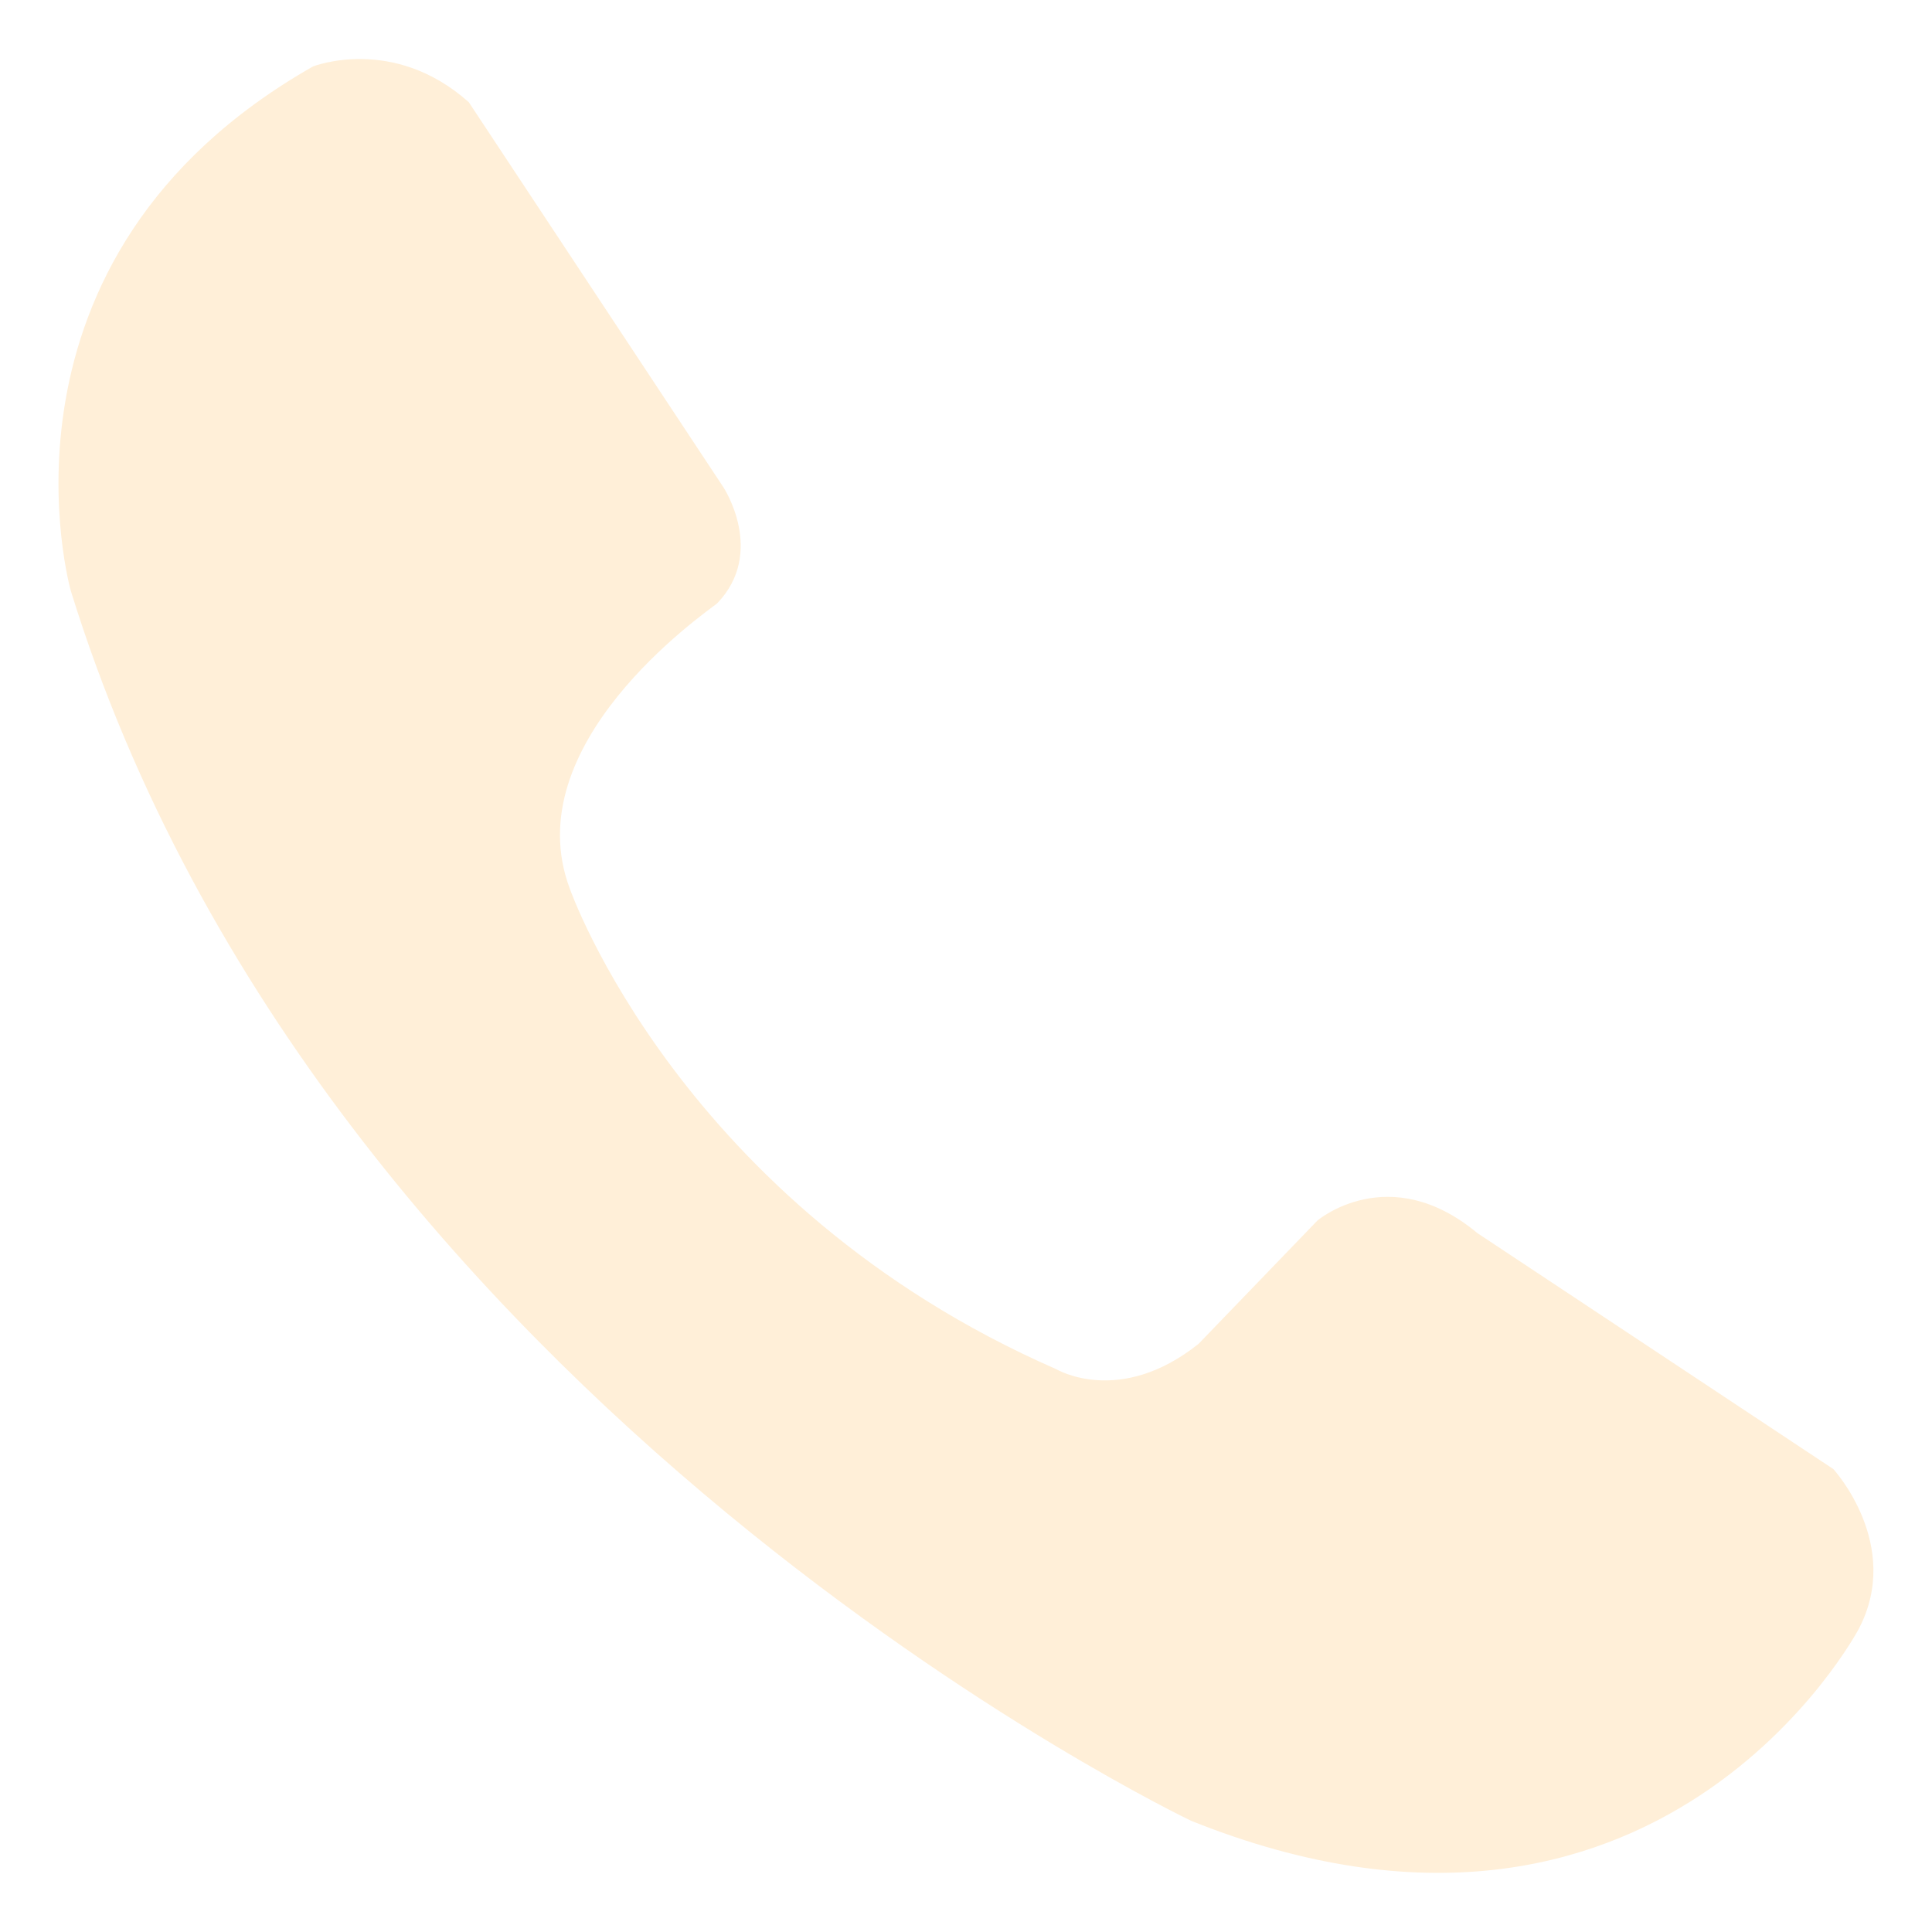
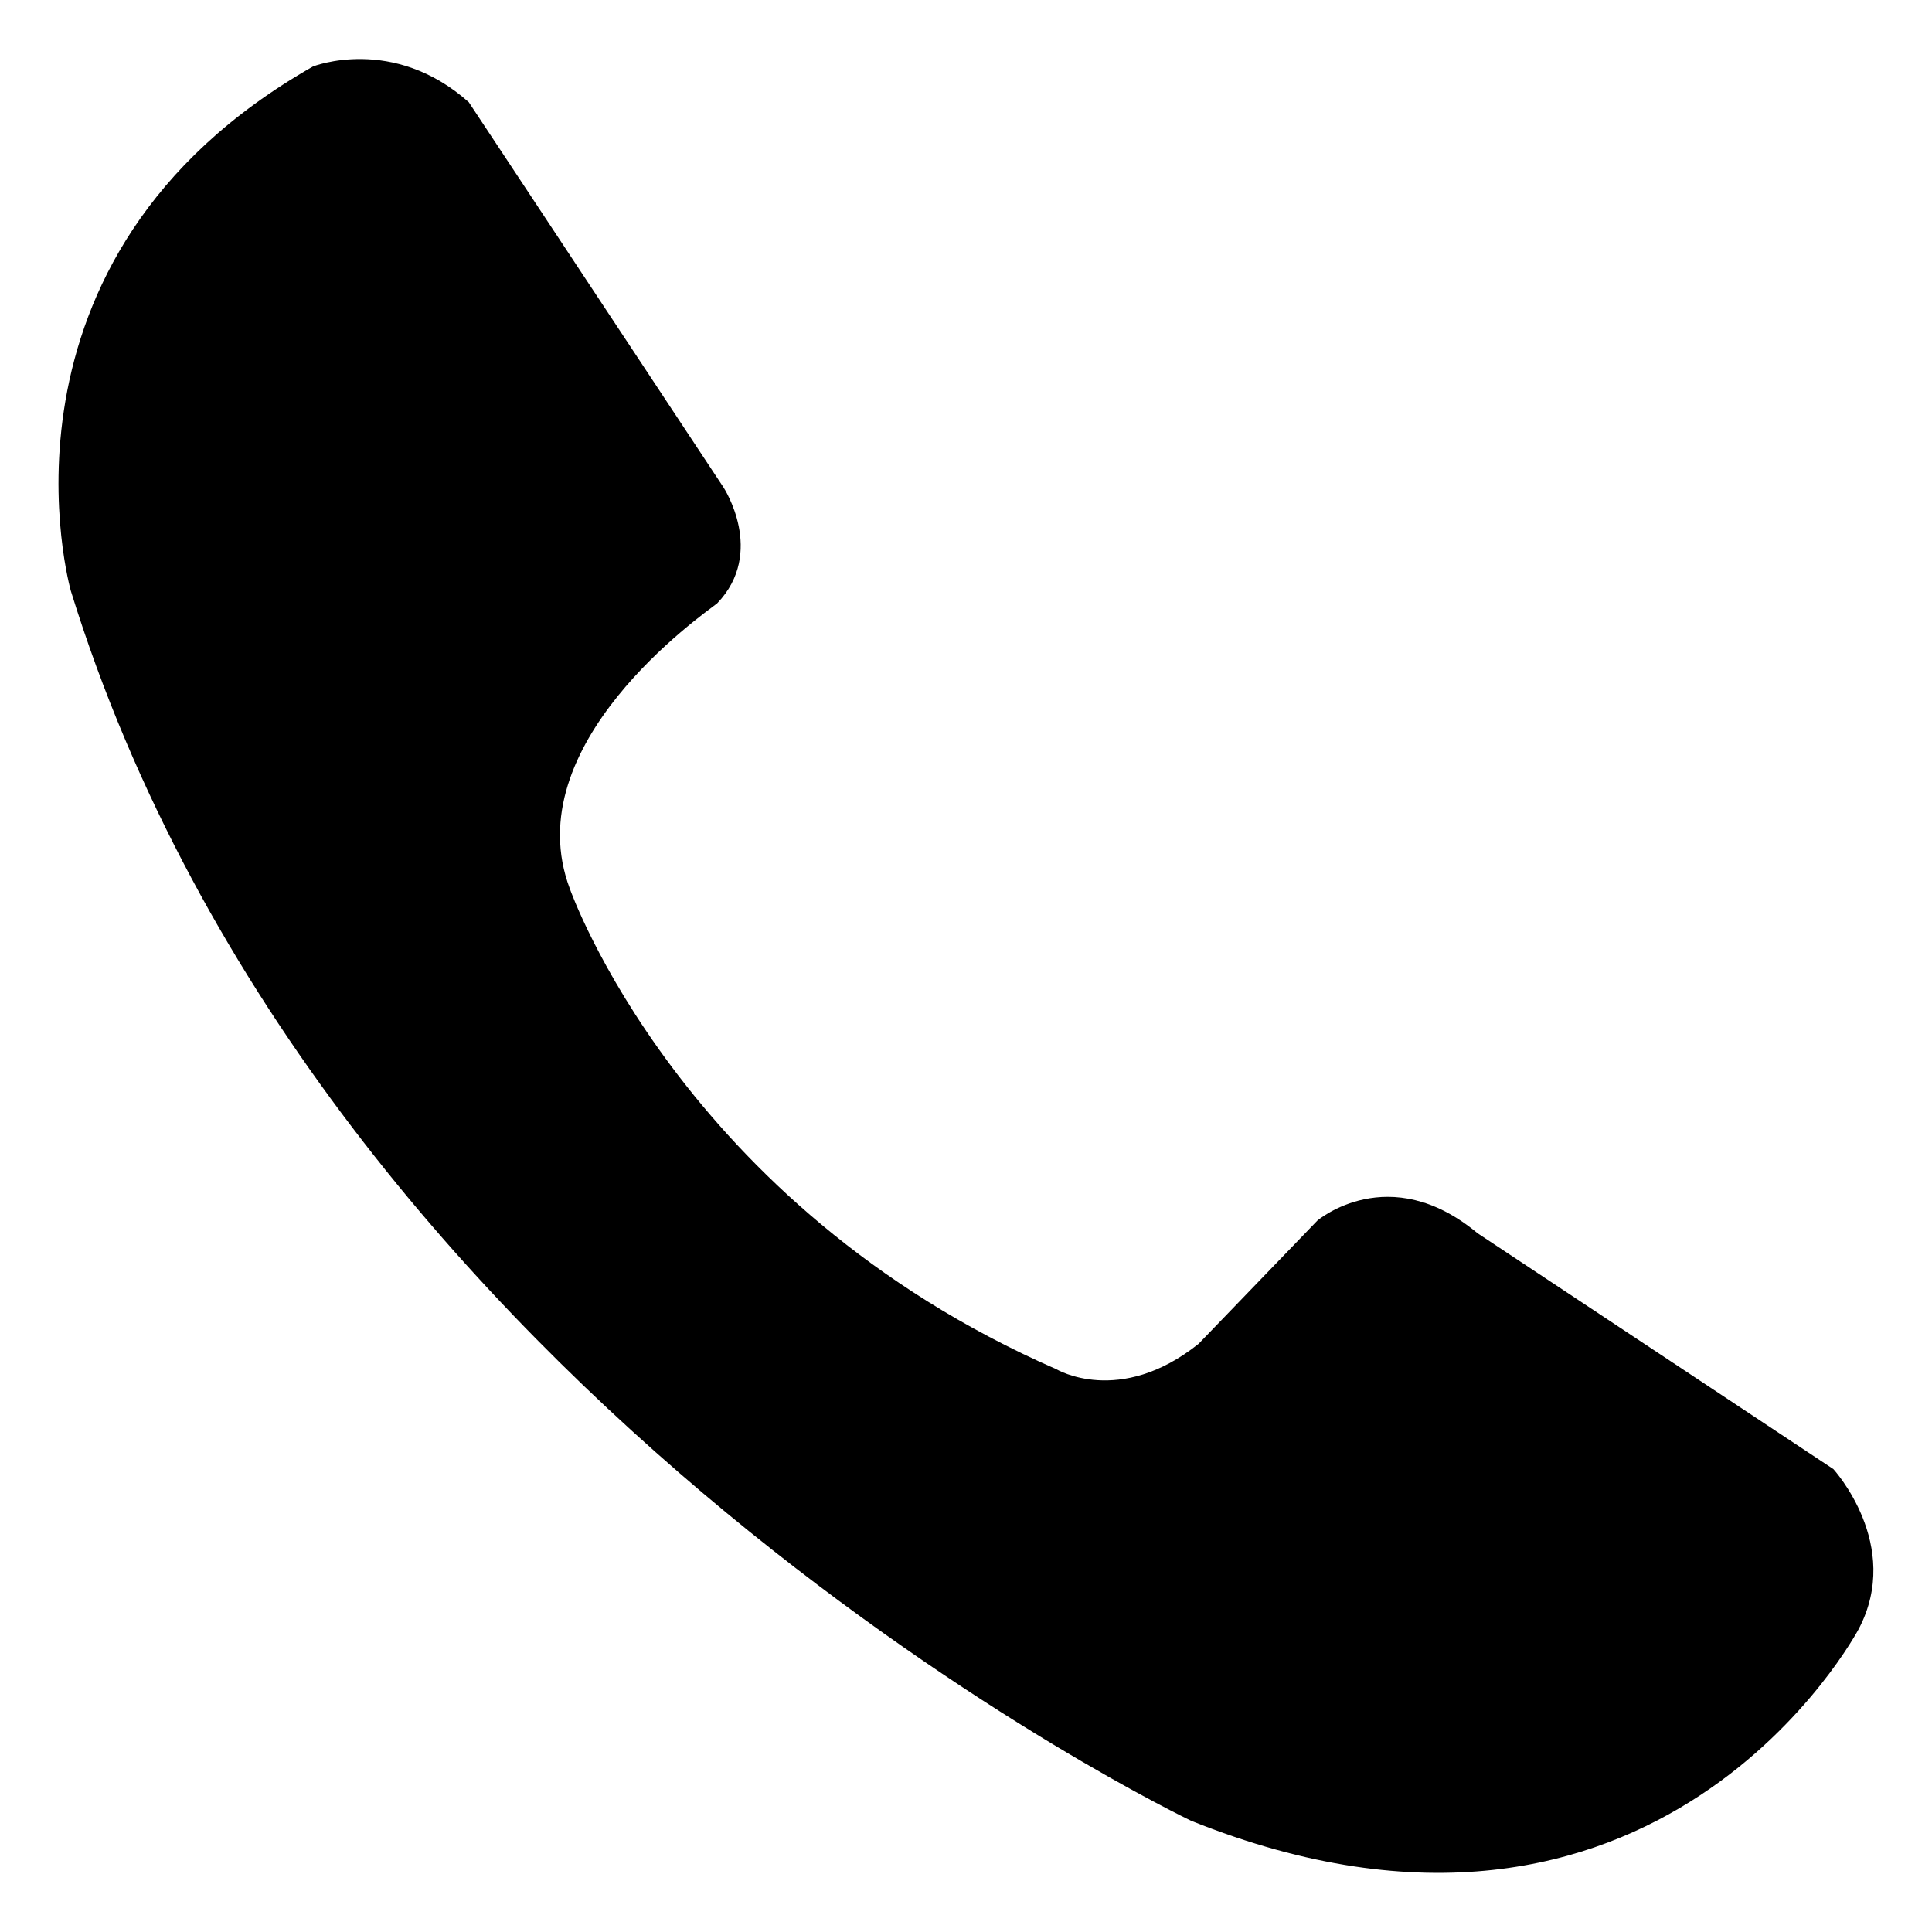
<svg xmlns="http://www.w3.org/2000/svg" width="20px" height="20px" viewBox="0 0 20 20" version="1.1">
  <g id="页面1" stroke="none" stroke-width="1" fill="none" fill-rule="evenodd">
-     <g id="iPhone-XS备份-3" transform="translate(-30, -374)" fill="#FFEFD8" fill-rule="nonzero">
+     <g id="iPhone-XS备份-3" transform="translate(-30, -374)" fill="#000" fill-rule="nonzero">
      <g id="联系我们" transform="translate(30, 374)">
        <path d="M5.9,9.203 C5.9,9.203 7.045,12.473 10.935,14.174 C10.935,14.174 11.589,14.565 12.408,13.911 L13.638,12.635 C13.638,12.635 14.38,12.004 15.295,12.766 L18.979,15.208 C18.979,15.208 19.699,15.993 19.241,16.864 C19.241,16.864 17.17,20.79 12.331,18.849 C12.331,18.849 3.348,14.574 0.733,6.116 C0.733,6.116 -0.25,2.673 3.24,0.688 C3.24,0.688 4.069,0.36 4.853,1.058 L7.49,5.046 C7.49,5.046 7.931,5.718 7.424,6.246 C7.273,6.364 5.334,7.709 5.9,9.203 Z" id="路径" />
      </g>
    </g>
  </g>
</svg>
